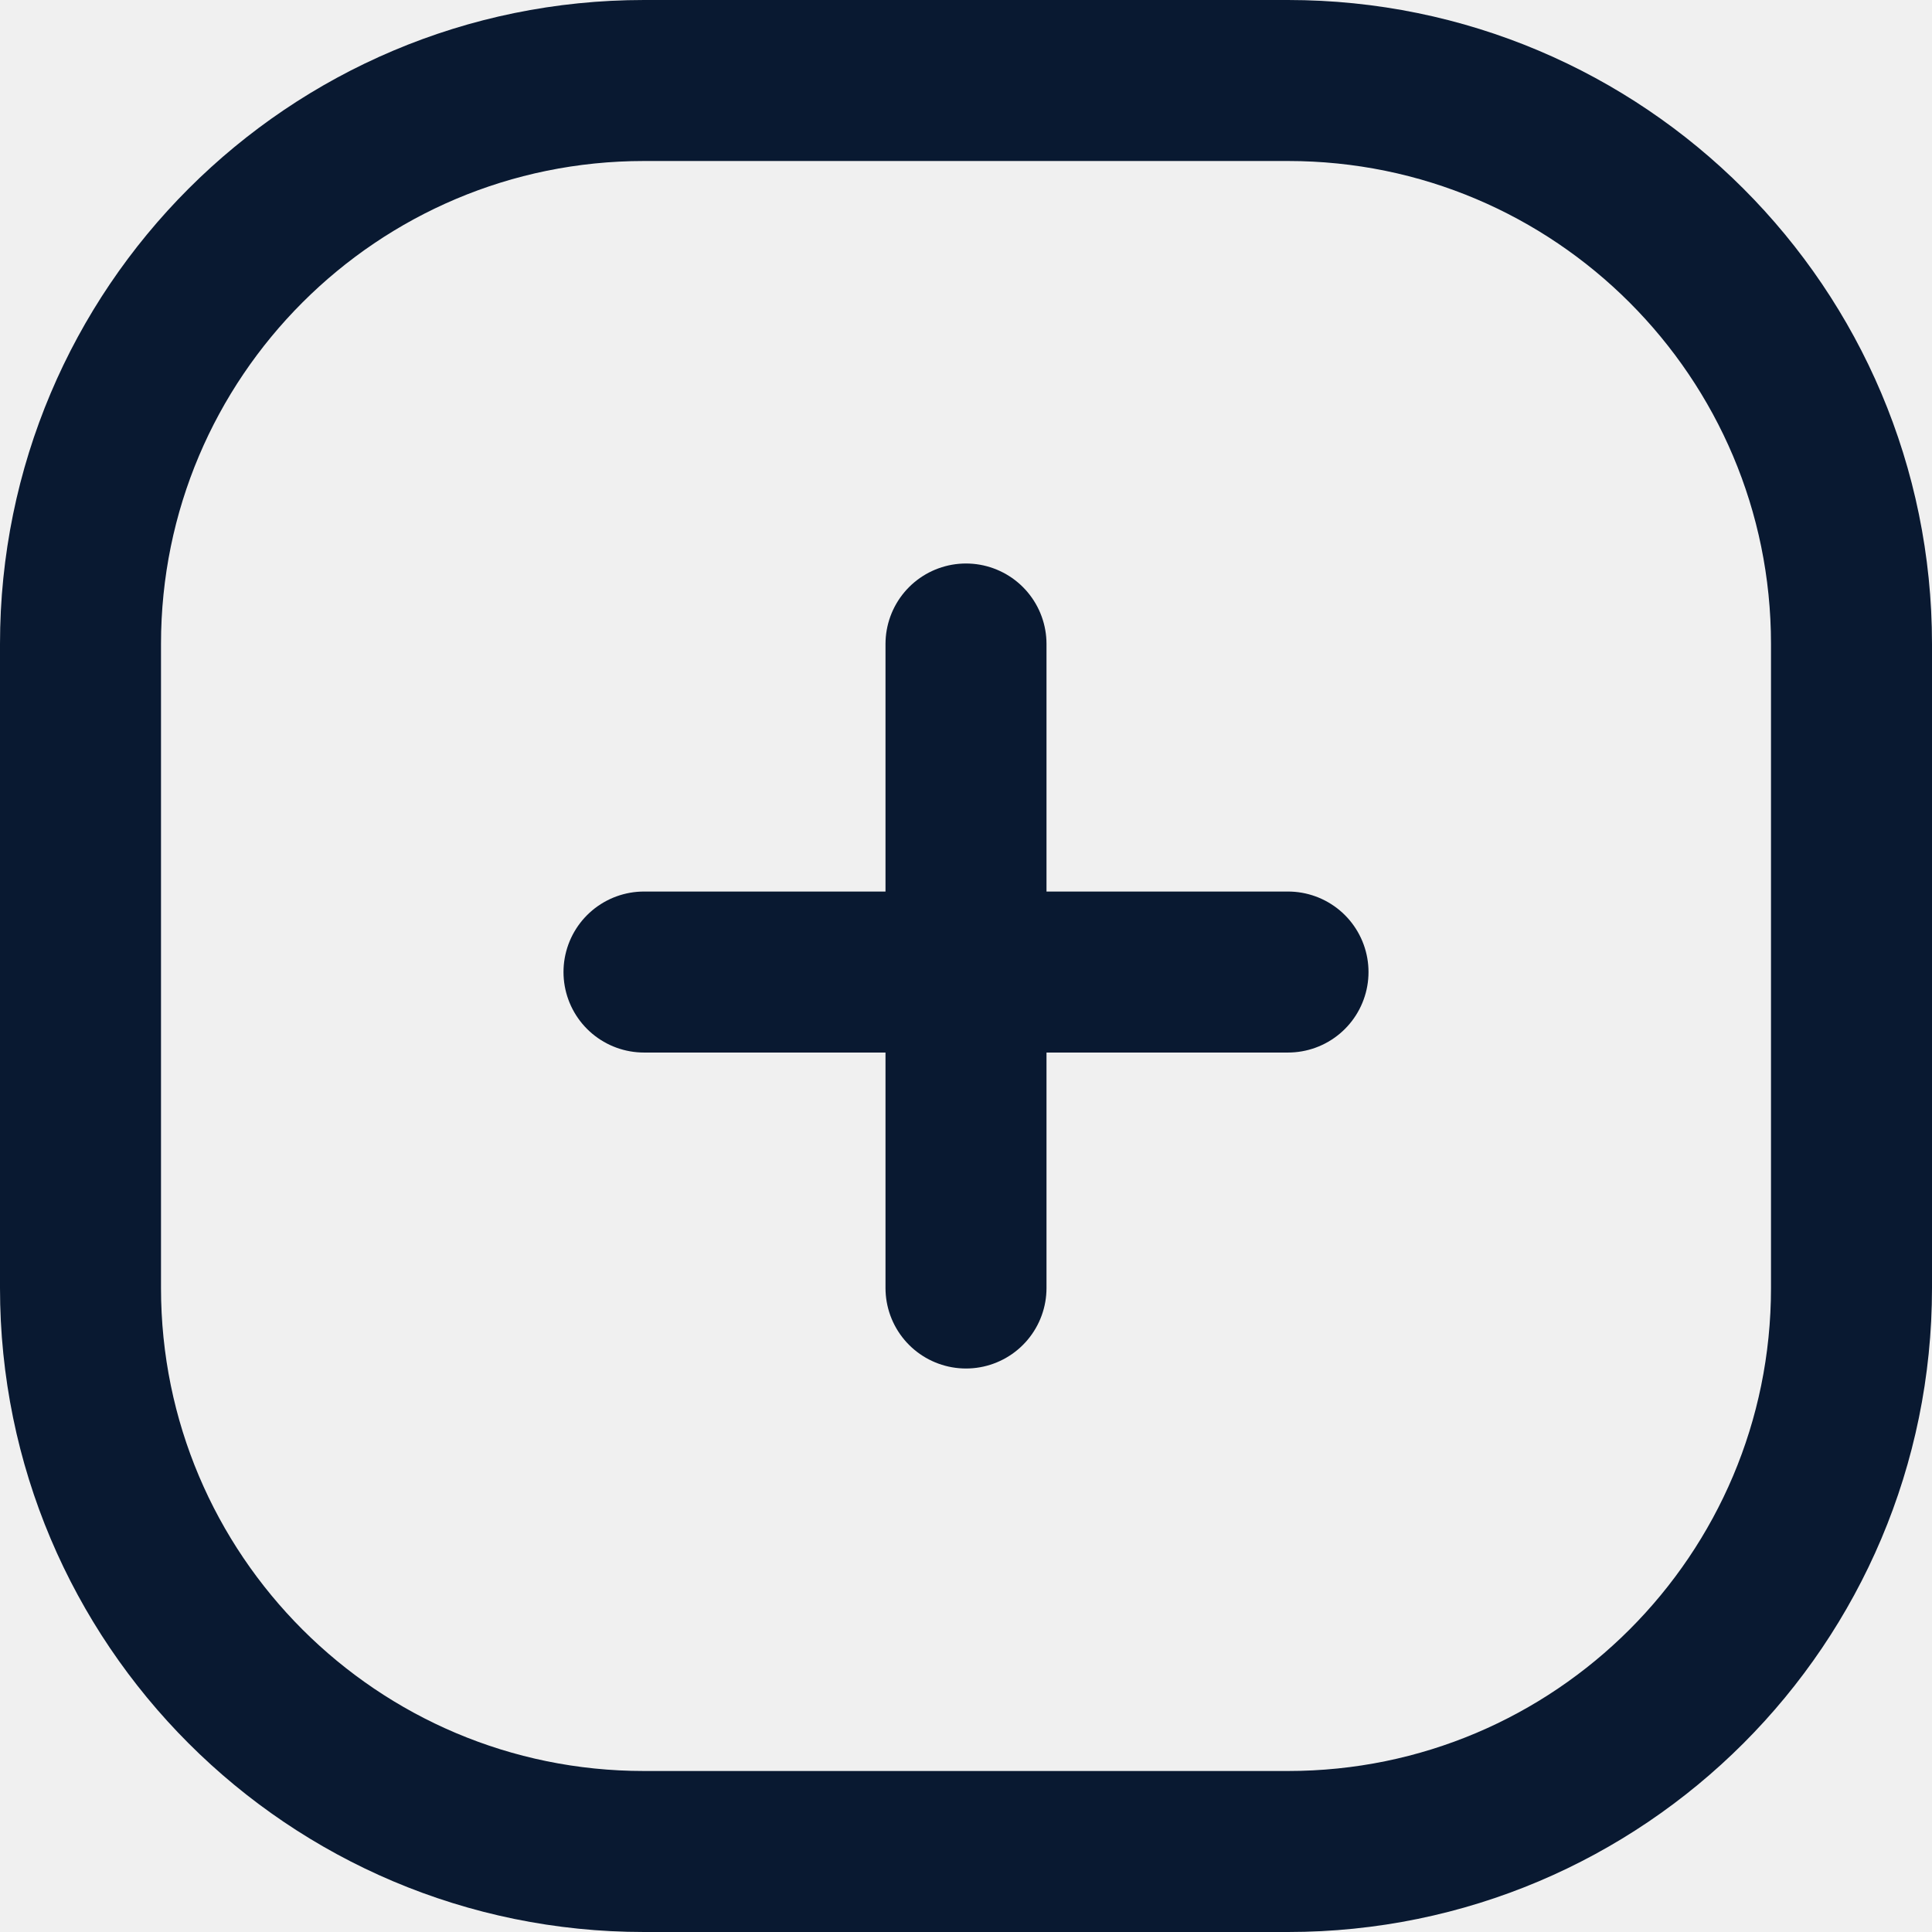
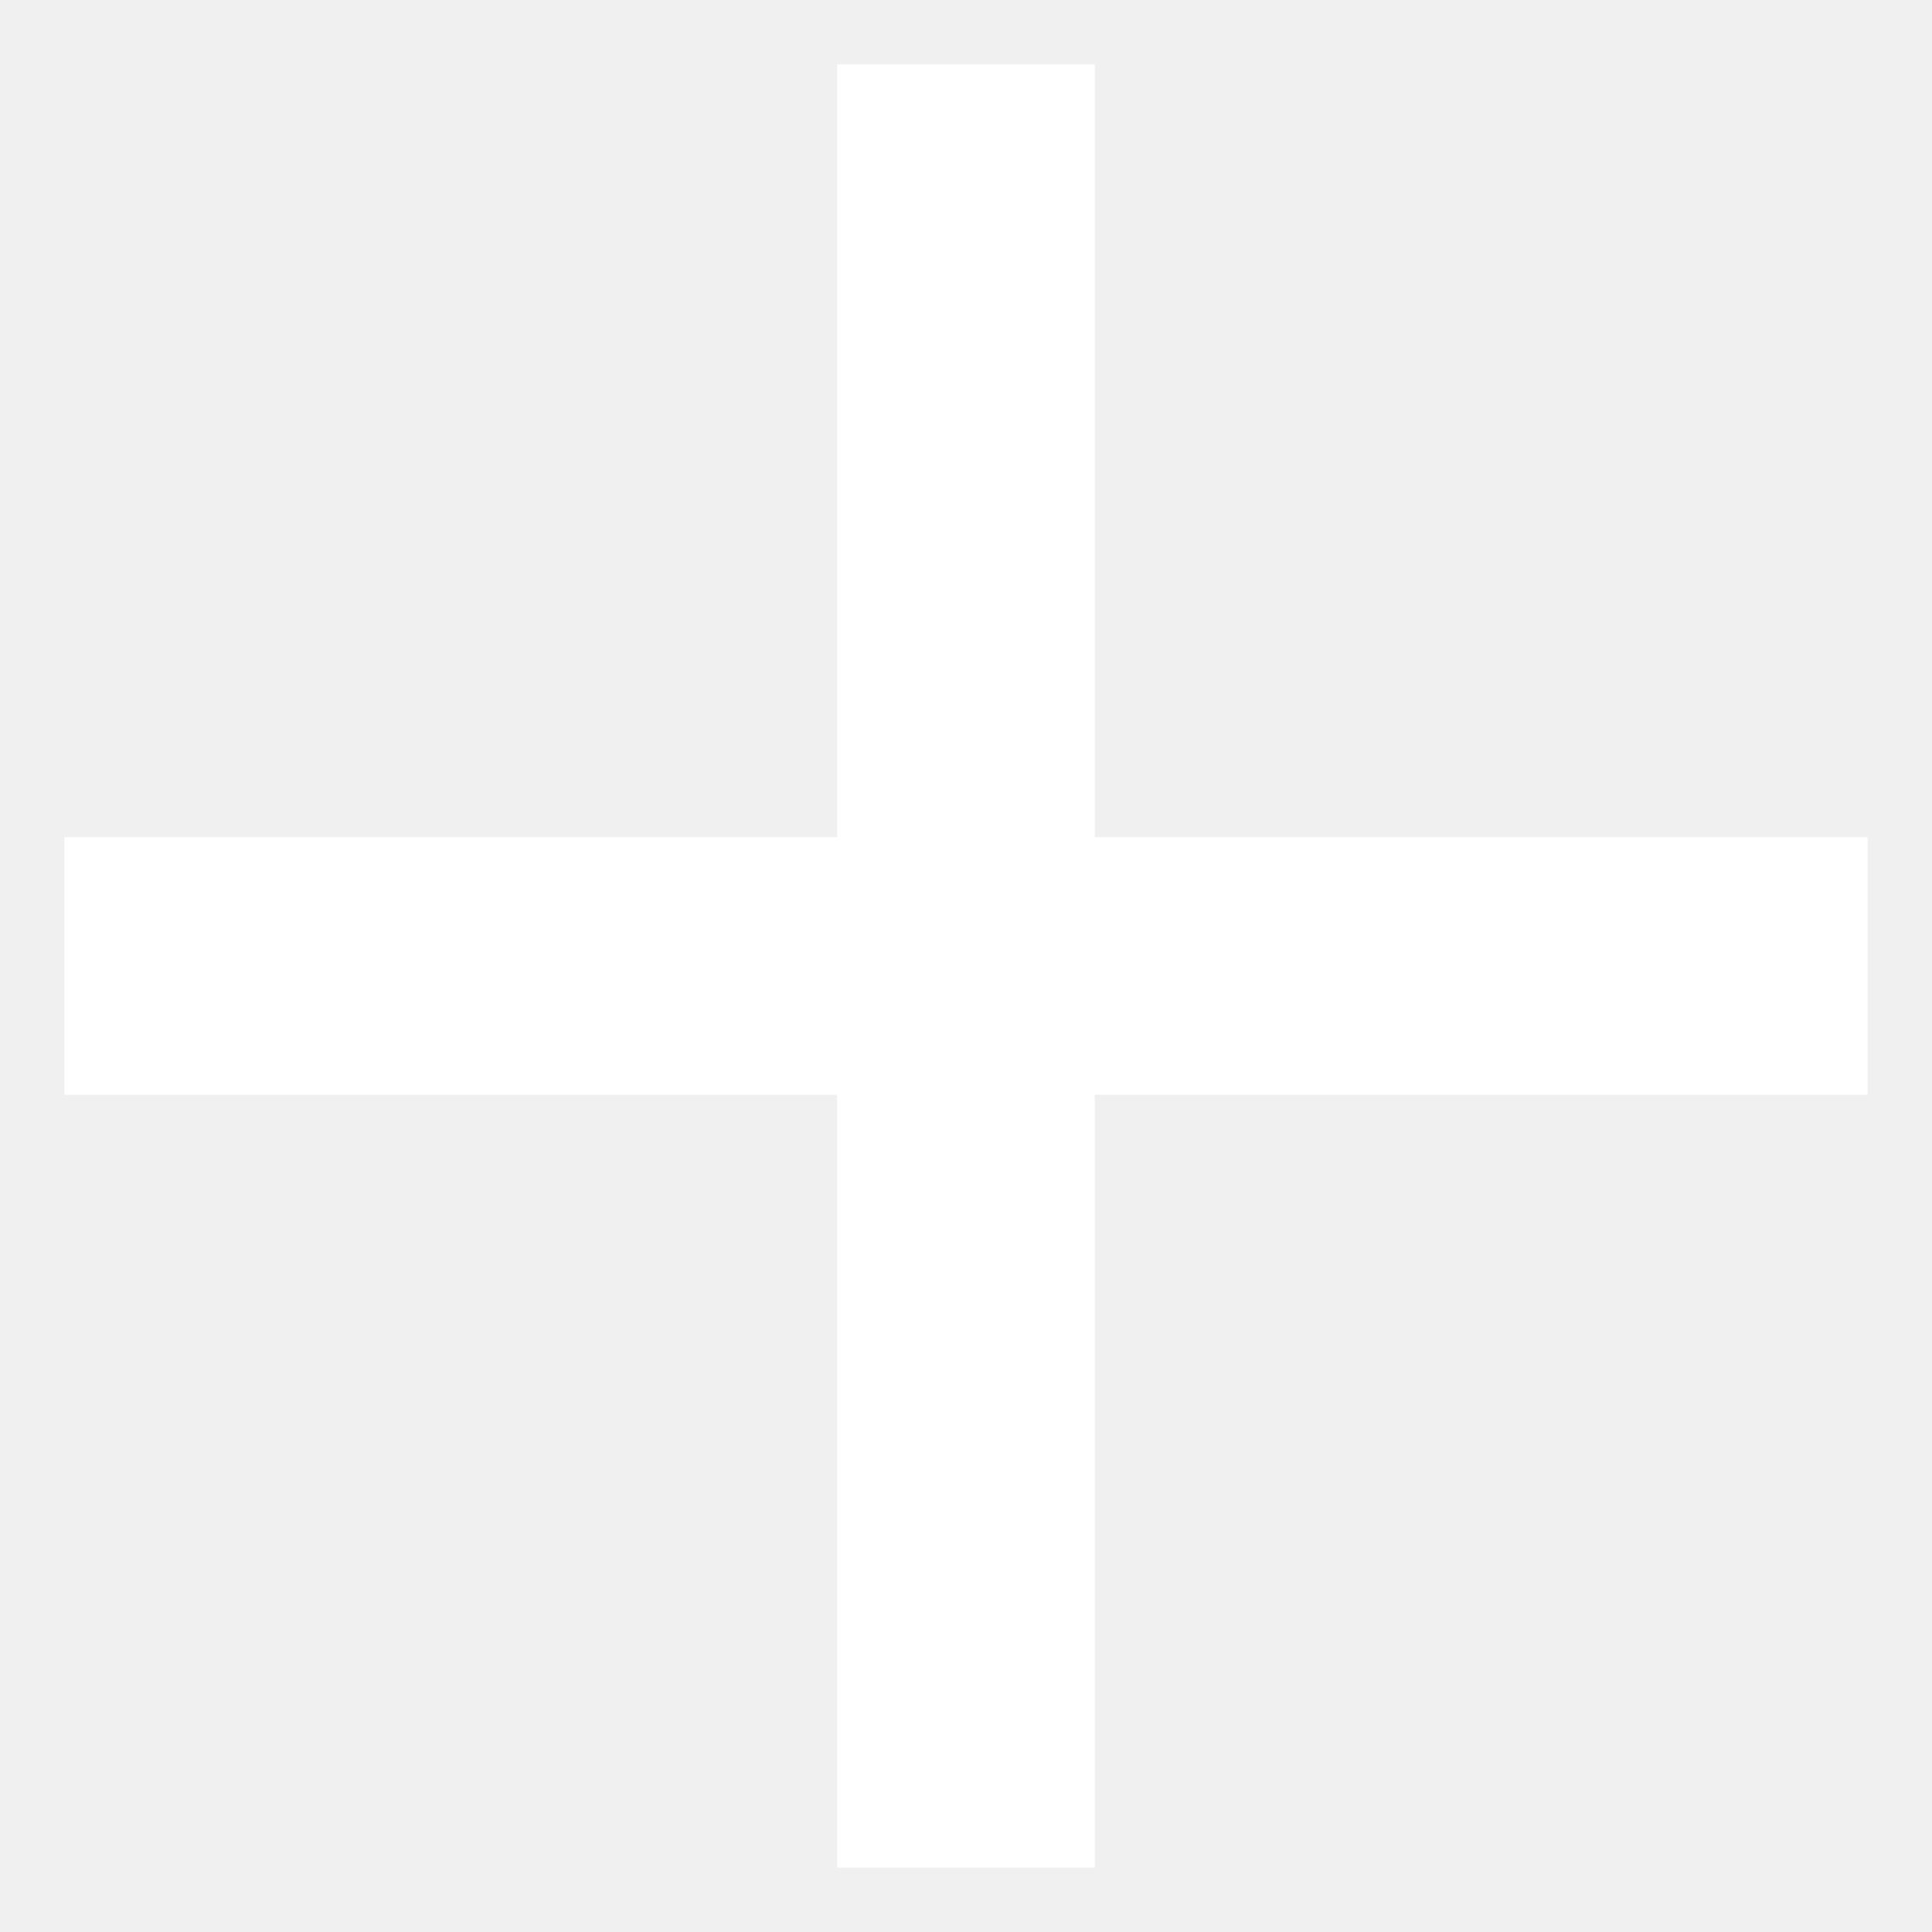
- <svg xmlns="http://www.w3.org/2000/svg" width="24" height="24" viewBox="0 0 24 24" fill="none">
-   <rect x="1" y="1" width="22" height="22" rx="7" stroke="#091931" stroke-width="2" />
-   <path d="M12 8V16" stroke="#091931" stroke-width="2" stroke-linecap="round" />
-   <path d="M16 12.075L8 12.075" stroke="#091931" stroke-width="2" stroke-linecap="round" />
+ <svg xmlns="http://www.w3.org/2000/svg" width="20" height="20" viewBox="0 0 20 20" fill="none">
+   <path d="M8.666 11.333H0.666V8.666H8.666V0.666H11.333V8.666H19.333V11.333H11.333V19.333H8.666V11.333Z" fill="white" />
</svg>
